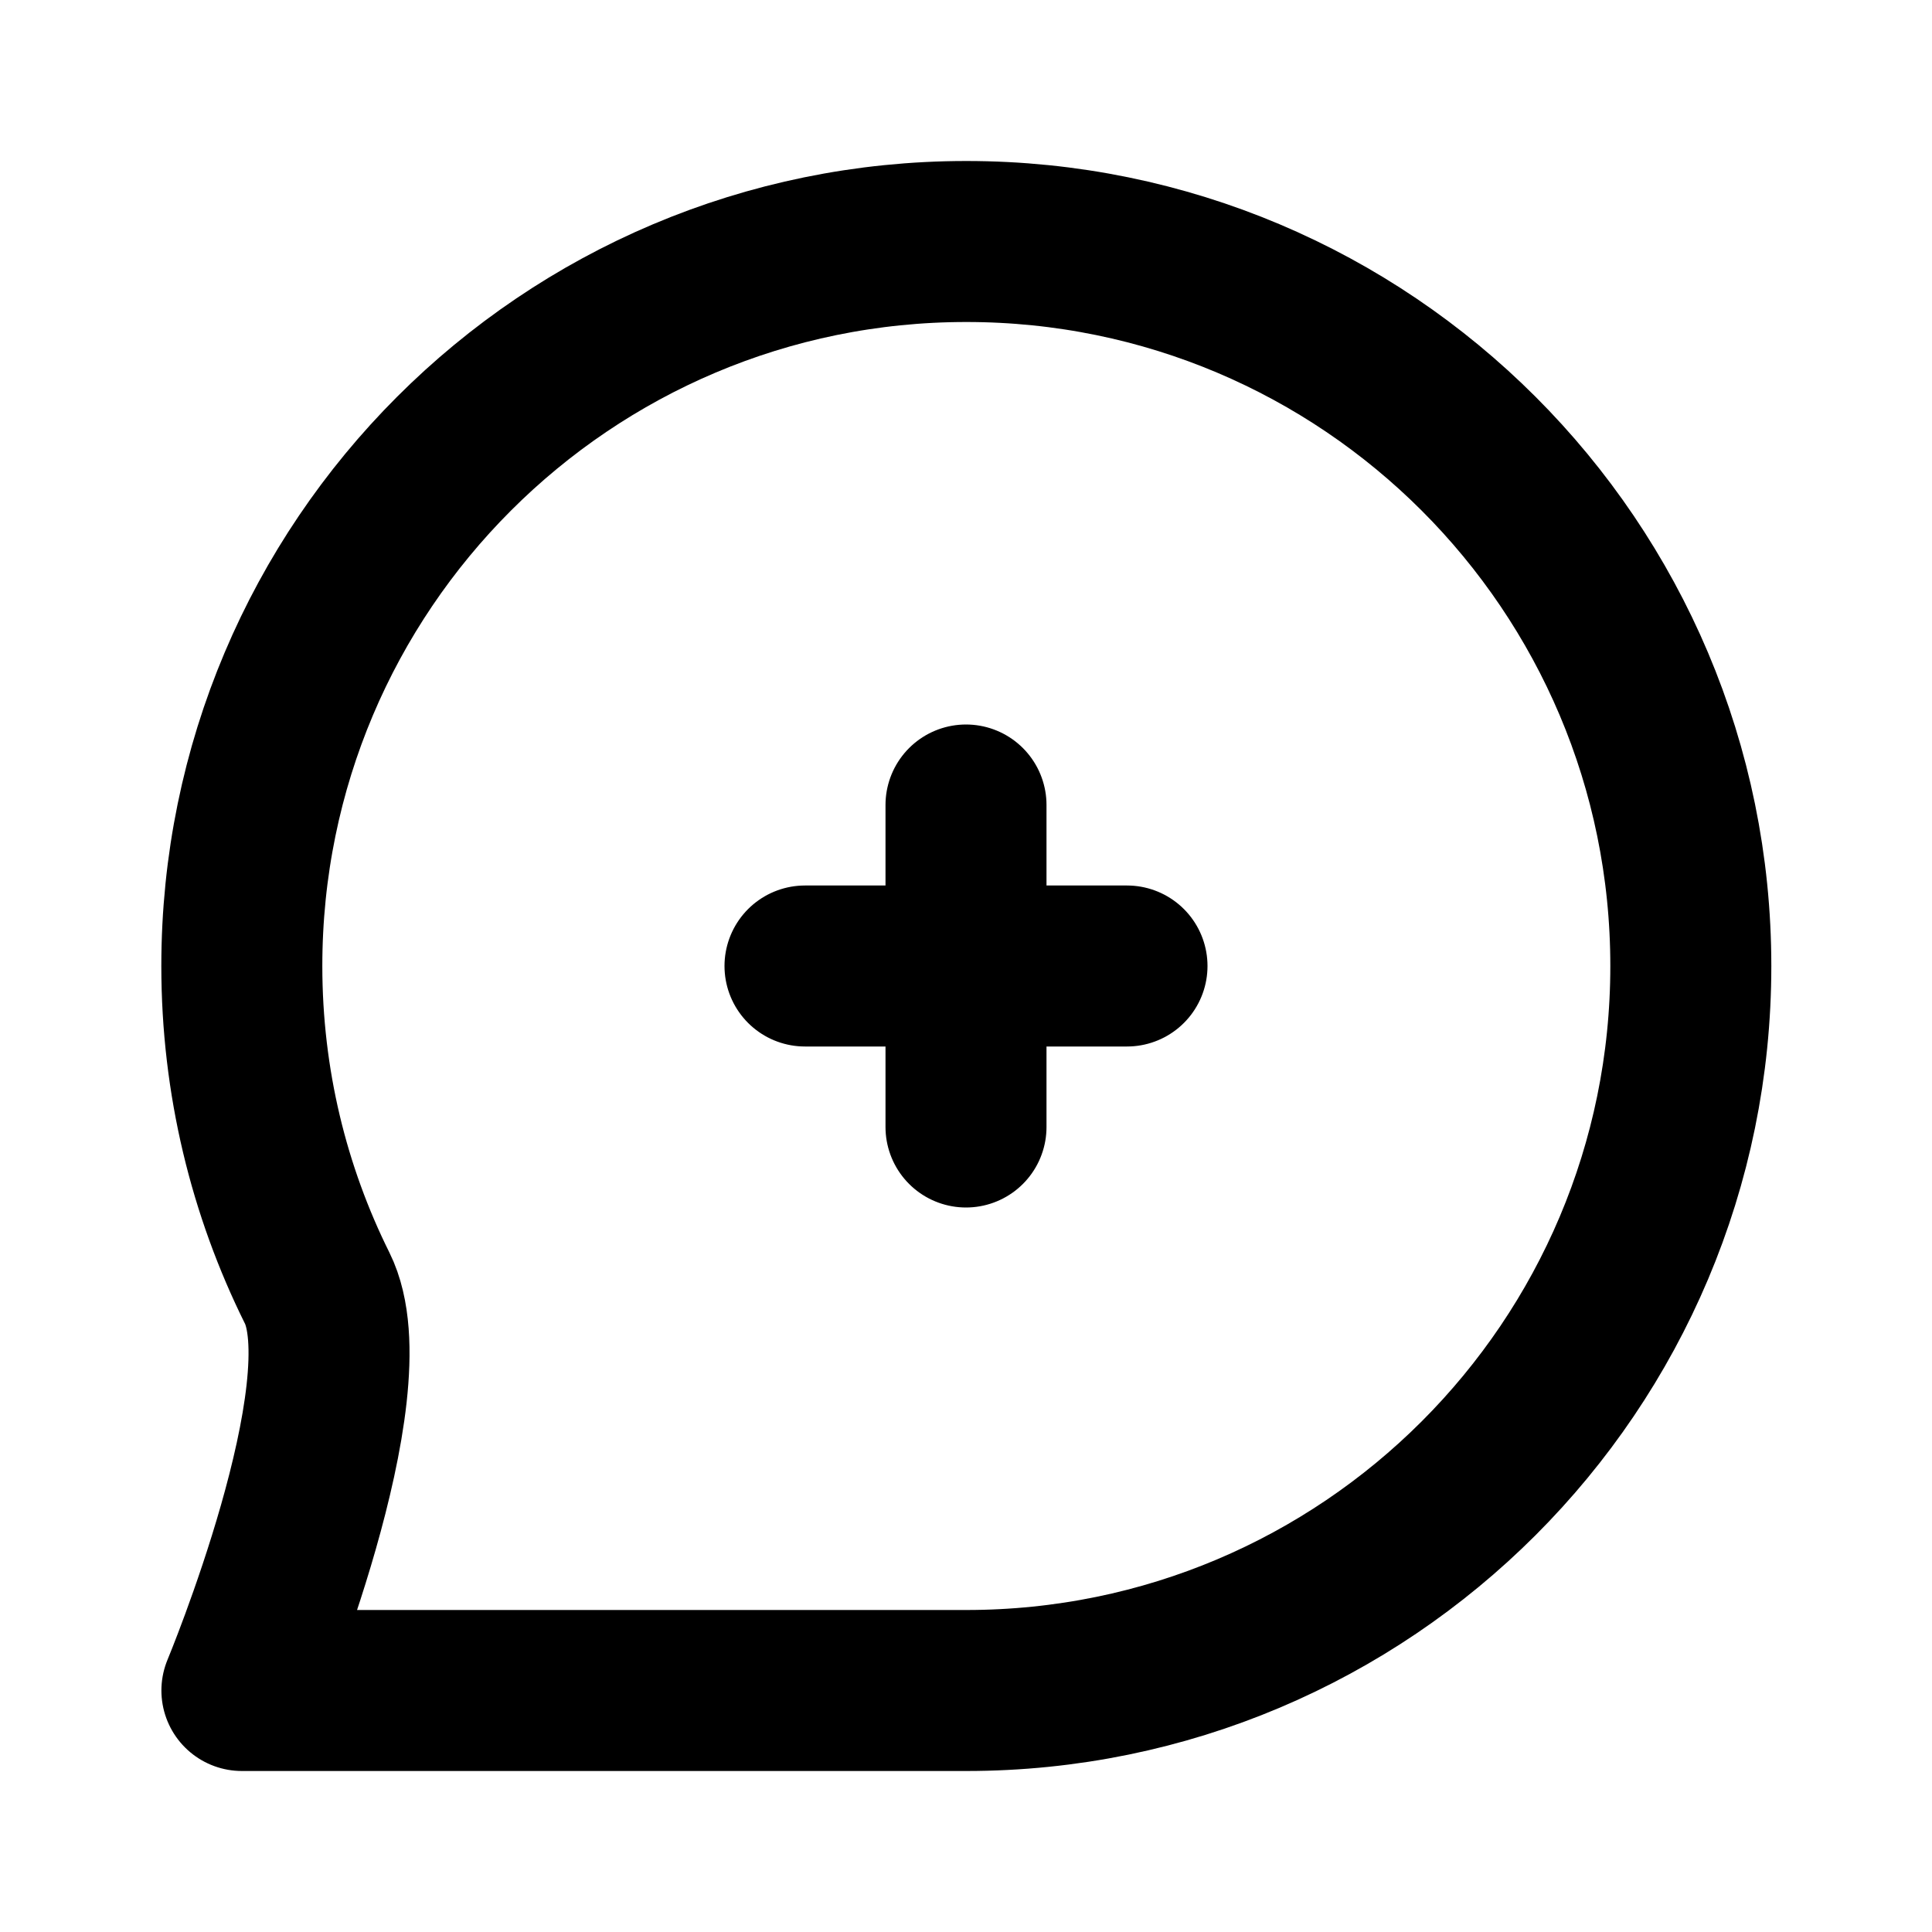
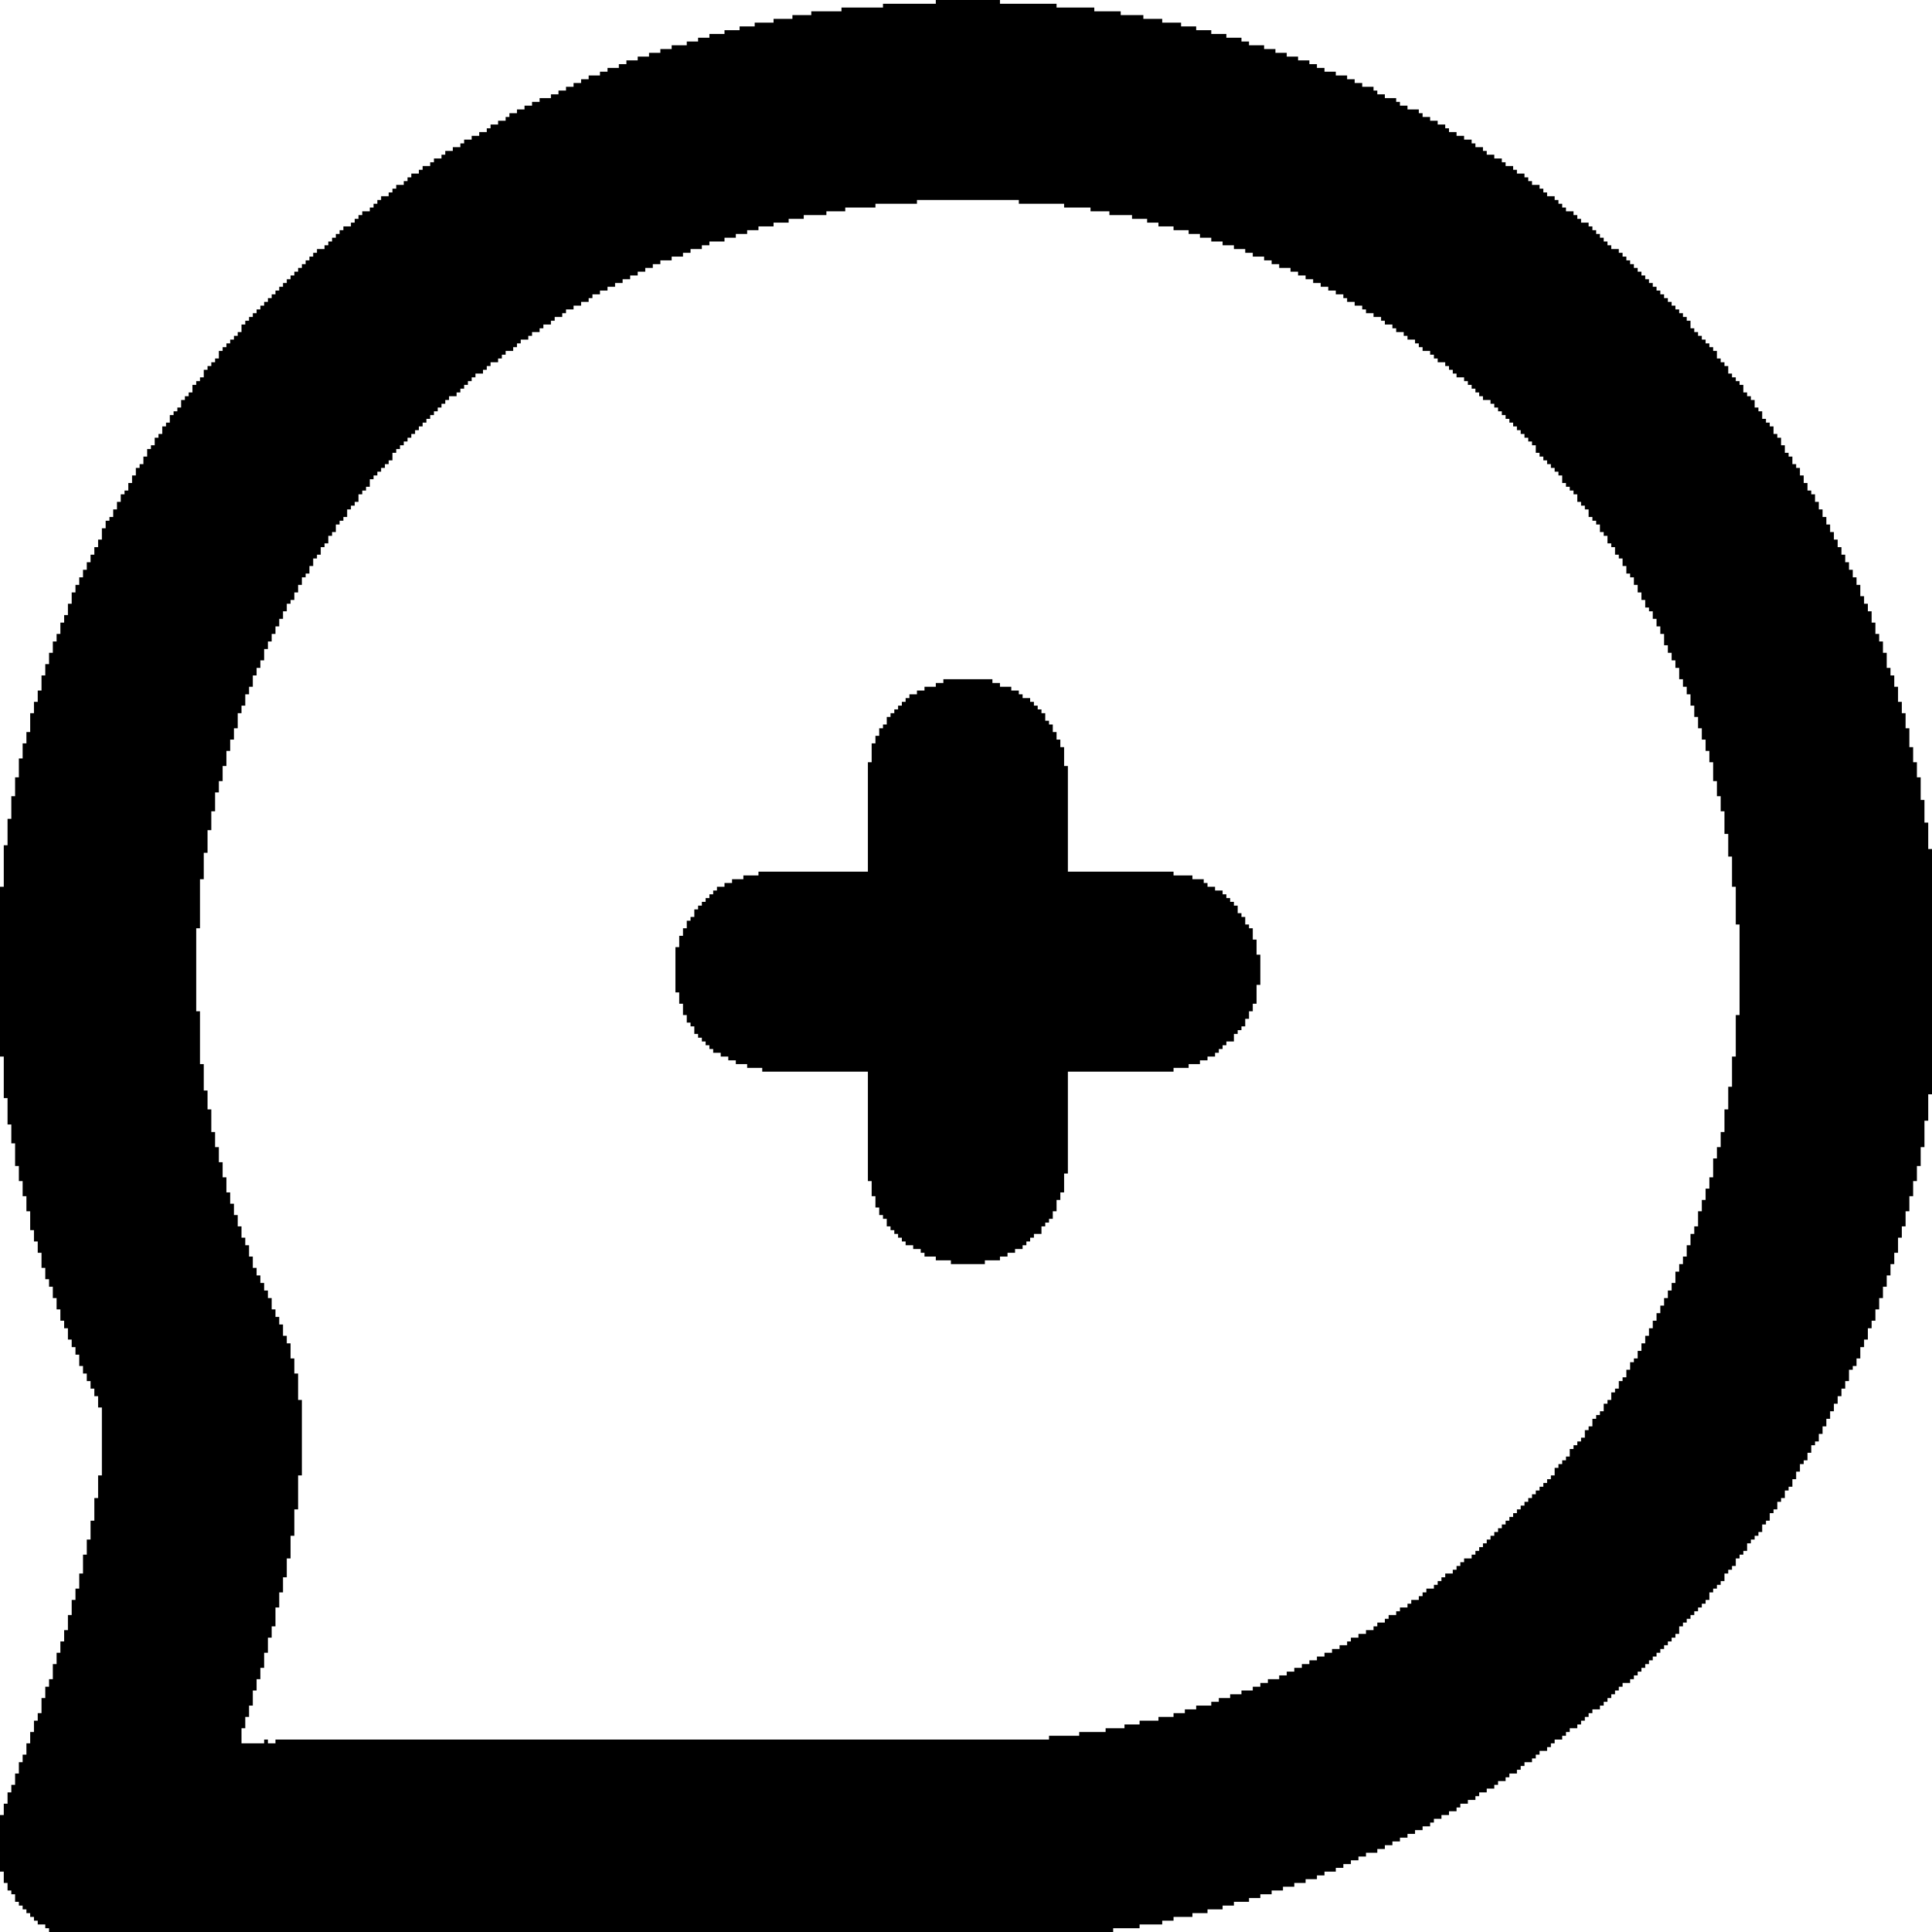
- <svg xmlns="http://www.w3.org/2000/svg" width="512px" height="512px" viewBox="0 0 24 24" fill="none">
-   <g id="SVGRepo_bgCarrier" stroke-width="0" />
-   <g id="SVGRepo_tracerCarrier" stroke-linecap="round" stroke-linejoin="round" />
-   <g id="SVGRepo_iconCarrier">
-     <path d="M10 12H14M12 10V14M21.004 12C21.004 16.971 16.974 21 12.004 21C9.967 21 3.005 21 3.005 21C3.005 21 4.564 17.256 3.94 16.001C3.341 14.796 3.004 13.437 3.004 12C3.004 7.029 7.033 3 12.004 3C16.974 3 21.004 7.029 21.004 12Z" stroke="#000000" stroke-width="2" stroke-linecap="round" stroke-linejoin="round" />
-   </g>
+ <svg xmlns="http://www.w3.org/2000/svg" viewBox="0 0 512 512" width="512" height="512" preserveAspectRatio="xMidYMid meet">
+   <path d="M248 0L265 0L265 1L280 1L280 2L290 2L290 3L297 3L297 4L303 4L303 5L308 5L308 6L313 6L313 7L317 7L317 8L321 8L321 9L325 9L325 10L329 10L329 11L331 11L331 12L335 12L335 13L338 13L338 14L341 14L341 15L344 15L344 16L347 16L347 17L349 17L349 18L351 18L351 19L354 19L354 20L357 20L357 21L359 21L359 22L361 22L361 23L364 23L364 24L365 24L365 25L367 25L367 26L370 26L370 27L371 27L371 28L373 28L373 29L376 29L376 30L377 30L377 31L379 31L379 32L381 32L381 33L383 33L383 34L384 34L384 35L386 35L386 36L388 36L388 37L390 37L390 38L391 38L391 39L393 39L393 40L394 40L394 41L396 41L396 42L398 42L398 43L399 43L399 44L401 44L401 45L402 45L402 46L404 46L404 47L405 47L405 48L406 48L406 49L408 49L408 50L409 50L409 51L410 51L410 52L412 52L412 53L413 53L413 54L414 54L414 55L415 55L415 56L417 56L417 57L418 57L418 58L419 58L419 59L421 59L421 60L422 60L422 61L423 61L423 62L424 62L424 63L425 63L425 64L426 64L426 65L427 65L427 66L429 66L429 67L430 67L430 68L431 68L431 69L432 69L432 70L433 70L433 71L434 71L434 72L435 72L435 73L436 73L436 74L437 74L437 75L438 75L438 76L439 76L439 77L440 77L440 78L441 78L441 79L442 79L442 80L443 80L443 81L444 81L444 82L445 82L445 83L446 83L446 84L447 84L447 85L448 85L448 87L449 87L449 88L450 88L450 89L451 89L451 90L452 90L452 91L453 91L453 92L454 92L454 93L455 93L455 95L456 95L456 96L457 96L457 97L458 97L458 99L459 99L459 100L460 100L460 101L461 101L461 102L462 102L462 104L463 104L463 105L464 105L464 106L465 106L465 108L466 108L466 109L467 109L467 111L468 111L468 112L469 112L469 113L470 113L470 115L471 115L471 116L472 116L472 118L473 118L473 120L474 120L474 121L475 121L475 123L476 123L476 124L477 124L477 126L478 126L478 128L479 128L479 130L480 130L480 131L481 131L481 133L482 133L482 135L483 135L483 137L484 137L484 139L485 139L485 141L486 141L486 143L487 143L487 145L488 145L488 147L489 147L489 149L490 149L490 151L491 151L491 153L492 153L492 155L493 155L493 158L494 158L494 160L495 160L495 162L496 162L496 165L497 165L497 168L498 168L498 170L499 170L499 173L500 173L500 177L501 177L501 179L502 179L502 182L503 182L503 186L504 186L504 189L505 189L505 193L506 193L506 198L507 198L507 202L508 202L508 206L509 206L509 212L510 212L510 218L511 218L511 225L512 225L512 290L511 290L511 297L510 297L510 304L509 304L509 309L508 309L508 313L507 313L507 317L506 317L506 321L505 321L505 325L504 325L504 328L503 328L503 332L502 332L502 335L501 335L501 338L500 338L500 341L499 341L499 344L498 344L498 347L497 347L497 350L496 350L496 352L495 352L495 355L494 355L494 357L493 357L493 360L492 360L492 362L491 362L491 363L490 363L490 366L489 366L489 368L488 368L488 370L487 370L487 372L486 372L486 374L485 374L485 376L484 376L484 378L483 378L483 380L482 380L482 382L481 382L481 383L480 383L480 385L479 385L479 387L478 387L478 388L477 388L477 390L476 390L476 392L475 392L475 394L474 394L474 395L473 395L473 397L472 397L472 398L471 398L471 400L470 400L470 401L469 401L469 403L468 403L468 404L467 404L467 406L466 406L466 407L465 407L465 408L464 408L464 409L463 409L463 411L462 411L462 412L461 412L461 413L460 413L460 415L459 415L459 416L458 416L458 417L457 417L457 419L456 419L456 420L455 420L455 421L454 421L454 422L453 422L453 424L452 424L452 425L451 425L451 426L450 426L450 427L449 427L449 428L448 428L448 429L447 429L447 430L446 430L446 431L445 431L445 433L444 433L444 434L443 434L443 435L442 435L442 436L441 436L441 437L440 437L440 438L439 438L439 439L438 439L438 440L437 440L437 441L436 441L436 442L435 442L435 443L434 443L434 444L433 444L433 445L432 445L432 446L430 446L430 447L429 447L429 448L428 448L428 449L427 449L427 450L426 450L426 451L425 451L425 452L424 452L424 453L422 453L422 454L421 454L421 455L420 455L420 456L419 456L419 457L418 457L418 458L416 458L416 459L415 459L415 460L414 460L414 461L412 461L412 462L411 462L411 463L410 463L410 464L408 464L408 465L407 465L407 466L406 466L406 467L404 467L404 468L403 468L403 469L402 469L402 470L400 470L400 471L399 471L399 472L397 472L397 473L396 473L396 474L394 474L394 475L392 475L392 476L391 476L391 477L389 477L389 478L387 478L387 479L386 479L386 480L384 480L384 481L382 481L382 482L380 482L380 483L379 483L379 484L377 484L377 485L375 485L375 486L373 486L373 487L371 487L371 488L369 488L369 489L367 489L367 490L365 490L365 491L362 491L362 492L360 492L360 493L358 493L358 494L356 494L356 495L354 495L354 496L351 496L351 497L349 497L349 498L346 498L346 499L343 499L343 500L340 500L340 501L337 501L337 502L334 502L334 503L331 503L331 504L327 504L327 505L324 505L324 506L320 506L320 507L316 507L316 508L311 508L311 509L308 509L308 510L302 510L302 511L295 511L295 512L13 512L13 511L12 511L12 510L10 510L10 509L9 509L9 508L8 508L8 507L7 507L7 506L6 506L6 505L5 505L5 504L4 504L4 502L3 502L3 501L2 501L2 499L1 499L1 496L0 496L0 481L1 481L1 478L2 478L2 475L3 475L3 473L4 473L4 470L5 470L5 467L6 467L6 465L7 465L7 462L8 462L8 459L9 459L9 456L10 456L10 454L11 454L11 450L12 450L12 447L13 447L13 445L14 445L14 441L15 441L15 438L16 438L16 435L17 435L17 432L18 432L18 428L19 428L19 424L20 424L20 421L21 421L21 417L22 417L22 412L23 412L23 408L24 408L24 403L25 403L25 397L26 397L26 391L27 391L27 373L26 373L26 370L25 370L25 368L24 368L24 366L23 366L23 364L22 364L22 362L21 362L21 359L20 359L20 357L19 357L19 355L18 355L18 352L17 352L17 350L16 350L16 347L15 347L15 344L14 344L14 341L13 341L13 339L12 339L12 336L11 336L11 332L10 332L10 329L9 329L9 326L8 326L8 321L7 321L7 317L6 317L6 313L5 313L5 309L4 309L4 303L3 303L3 298L2 298L2 291L1 291L1 280L0 280L0 235L1 235L1 224L2 224L2 217L3 217L3 211L4 211L4 206L5 206L5 201L6 201L6 197L7 197L7 194L8 194L8 189L9 189L9 186L10 186L10 183L11 183L11 179L12 179L12 176L13 176L13 173L14 173L14 170L15 170L15 168L16 168L16 165L17 165L17 163L18 163L18 160L19 160L19 157L20 157L20 155L21 155L21 153L22 153L22 151L23 151L23 149L24 149L24 147L25 147L25 145L26 145L26 143L27 143L27 140L28 140L28 138L29 138L29 137L30 137L30 135L31 135L31 133L32 133L32 131L33 131L33 130L34 130L34 128L35 128L35 126L36 126L36 124L37 124L37 123L38 123L38 121L39 121L39 119L40 119L40 118L41 118L41 116L42 116L42 115L43 115L43 113L44 113L44 112L45 112L45 110L46 110L46 109L47 109L47 108L48 108L48 106L49 106L49 105L50 105L50 104L51 104L51 102L52 102L52 101L53 101L53 100L54 100L54 98L55 98L55 97L56 97L56 96L57 96L57 95L58 95L58 93L59 93L59 92L60 92L60 91L61 91L61 90L62 90L62 89L63 89L63 88L64 88L64 86L65 86L65 85L66 85L66 84L67 84L67 83L68 83L68 82L69 82L69 81L70 81L70 80L71 80L71 79L72 79L72 78L73 78L73 77L74 77L74 76L75 76L75 75L76 75L76 74L77 74L77 73L78 73L78 72L79 72L79 71L80 71L80 70L81 70L81 69L82 69L82 68L83 68L83 67L84 67L84 66L86 66L86 65L87 65L87 64L88 64L88 63L89 63L89 62L90 62L90 61L91 61L91 60L93 60L93 59L94 59L94 58L95 58L95 57L96 57L96 56L98 56L98 55L99 55L99 54L100 54L100 53L101 53L101 52L103 52L103 51L104 51L104 50L105 50L105 49L107 49L107 48L108 48L108 47L109 47L109 46L111 46L111 45L112 45L112 44L114 44L114 43L115 43L115 42L117 42L117 41L118 41L118 40L120 40L120 39L122 39L122 38L123 38L123 37L125 37L125 36L127 36L127 35L129 35L129 34L130 34L130 33L132 33L132 32L134 32L134 31L135 31L135 30L137 30L137 29L139 29L139 28L141 28L141 27L143 27L143 26L146 26L146 25L148 25L148 24L150 24L150 23L152 23L152 22L154 22L154 21L156 21L156 20L159 20L159 19L161 19L161 18L164 18L164 17L166 17L166 16L169 16L169 15L172 15L172 14L175 14L175 13L178 13L178 12L182 12L182 11L185 11L185 10L188 10L188 9L192 9L192 8L196 8L196 7L200 7L200 6L205 6L205 5L210 5L210 4L215 4L215 3L223 3L223 2L234 2L234 1L248 1Z M243 53L243 54L232 54L232 55L224 55L224 56L219 56L219 57L213 57L213 58L209 58L209 59L205 59L205 60L201 60L201 61L198 61L198 62L195 62L195 63L192 63L192 64L188 64L188 65L186 65L186 66L183 66L183 67L181 67L181 68L178 68L178 69L175 69L175 70L173 70L173 71L171 71L171 72L169 72L169 73L167 73L167 74L165 74L165 75L163 75L163 76L161 76L161 77L159 77L159 78L157 78L157 79L156 79L156 80L154 80L154 81L152 81L152 82L150 82L150 83L149 83L149 84L147 84L147 85L146 85L146 86L144 86L144 87L143 87L143 88L141 88L141 89L140 89L140 90L138 90L138 91L137 91L137 92L136 92L136 93L134 93L134 94L133 94L133 95L132 95L132 96L130 96L130 97L129 97L129 98L128 98L128 99L126 99L126 100L125 100L125 101L124 101L124 102L123 102L123 103L122 103L122 104L121 104L121 105L119 105L119 106L118 106L118 107L117 107L117 108L116 108L116 109L115 109L115 110L114 110L114 111L113 111L113 112L112 112L112 113L111 113L111 114L110 114L110 115L109 115L109 116L108 116L108 117L107 117L107 118L106 118L106 119L105 119L105 120L104 120L104 122L103 122L103 123L102 123L102 124L101 124L101 125L100 125L100 126L99 126L99 127L98 127L98 129L97 129L97 130L96 130L96 131L95 131L95 133L94 133L94 134L93 134L93 135L92 135L92 137L91 137L91 138L90 138L90 139L89 139L89 141L88 141L88 142L87 142L87 144L86 144L86 145L85 145L85 147L84 147L84 148L83 148L83 150L82 150L82 152L81 152L81 153L80 153L80 155L79 155L79 157L78 157L78 159L77 159L77 160L76 160L76 162L75 162L75 164L74 164L74 166L73 166L73 168L72 168L72 170L71 170L71 172L70 172L70 175L69 175L69 177L68 177L68 179L67 179L67 182L66 182L66 184L65 184L65 187L64 187L64 189L63 189L63 193L62 193L62 196L61 196L61 199L60 199L60 203L59 203L59 207L58 207L58 210L57 210L57 215L56 215L56 220L55 220L55 226L54 226L54 233L53 233L53 246L52 246L52 268L53 268L53 282L54 282L54 289L55 289L55 294L56 294L56 300L57 300L57 304L58 304L58 308L59 308L59 312L60 312L60 316L61 316L61 319L62 319L62 322L63 322L63 325L64 325L64 328L65 328L65 330L66 330L66 333L67 333L67 336L68 336L68 338L69 338L69 340L70 340L70 342L71 342L71 344L72 344L72 347L73 347L73 349L74 349L74 351L75 351L75 354L76 354L76 356L77 356L77 360L78 360L78 364L79 364L79 371L80 371L80 391L79 391L79 400L78 400L78 407L77 407L77 413L76 413L76 418L75 418L75 422L74 422L74 426L73 426L73 431L72 431L72 434L71 434L71 438L70 438L70 442L69 442L69 445L68 445L68 448L67 448L67 452L66 452L66 455L65 455L65 458L64 458L64 462L70 462L70 461L71 461L71 462L73 462L73 461L278 461L278 460L286 460L286 459L293 459L293 458L298 458L298 457L302 457L302 456L307 456L307 455L311 455L311 454L314 454L314 453L317 453L317 452L321 452L321 451L323 451L323 450L326 450L326 449L329 449L329 448L332 448L332 447L334 447L334 446L336 446L336 445L339 445L339 444L341 444L341 443L343 443L343 442L345 442L345 441L347 441L347 440L349 440L349 439L351 439L351 438L353 438L353 437L355 437L355 436L357 436L357 435L358 435L358 434L360 434L360 433L362 433L362 432L364 432L364 431L365 431L365 430L367 430L367 429L368 429L368 428L370 428L370 427L371 427L371 426L373 426L373 425L374 425L374 424L376 424L376 423L377 423L377 422L378 422L378 421L380 421L380 420L381 420L381 419L382 419L382 418L383 418L383 417L385 417L385 416L386 416L386 415L387 415L387 414L388 414L388 413L390 413L390 412L391 412L391 411L392 411L392 410L393 410L393 409L394 409L394 408L395 408L395 407L396 407L396 406L397 406L397 405L398 405L398 404L399 404L399 403L400 403L400 402L401 402L401 401L402 401L402 400L403 400L403 399L404 399L404 398L405 398L405 397L406 397L406 396L407 396L407 395L408 395L408 394L409 394L409 393L410 393L410 392L411 392L411 391L412 391L412 389L413 389L413 388L414 388L414 387L415 387L415 386L416 386L416 384L417 384L417 383L418 383L418 382L419 382L419 381L420 381L420 379L421 379L421 378L422 378L422 376L423 376L423 375L424 375L424 374L425 374L425 372L426 372L426 371L427 371L427 369L428 369L428 368L429 368L429 366L430 366L430 365L431 365L431 363L432 363L432 361L433 361L433 360L434 360L434 358L435 358L435 356L436 356L436 354L437 354L437 352L438 352L438 350L439 350L439 348L440 348L440 346L441 346L441 344L442 344L442 342L443 342L443 340L444 340L444 337L445 337L445 335L446 335L446 333L447 333L447 330L448 330L448 327L449 327L449 325L450 325L450 321L451 321L451 318L452 318L452 315L453 315L453 312L454 312L454 307L455 307L455 304L456 304L456 300L457 300L457 294L458 294L458 288L459 288L459 280L460 280L460 269L461 269L461 245L460 245L460 235L459 235L459 227L458 227L458 221L457 221L457 215L456 215L456 211L455 211L455 207L454 207L454 202L453 202L453 199L452 199L452 196L451 196L451 193L450 193L450 190L449 190L449 187L448 187L448 184L447 184L447 182L446 182L446 180L445 180L445 177L444 177L444 175L443 175L443 173L442 173L442 171L441 171L441 168L440 168L440 166L439 166L439 164L438 164L438 162L437 162L437 161L436 161L436 159L435 159L435 157L434 157L434 155L433 155L433 153L432 153L432 152L431 152L431 150L430 150L430 148L429 148L429 147L428 147L428 145L427 145L427 144L426 144L426 142L425 142L425 141L424 141L424 139L423 139L423 138L422 138L422 137L421 137L421 135L420 135L420 134L419 134L419 133L418 133L418 131L417 131L417 130L416 130L416 129L415 129L415 128L414 128L414 126L413 126L413 125L412 125L412 124L411 124L411 123L410 123L410 122L409 122L409 121L408 121L408 120L407 120L407 118L406 118L406 117L405 117L405 116L404 116L404 115L403 115L403 114L402 114L402 113L401 113L401 112L400 112L400 111L399 111L399 110L398 110L398 109L397 109L397 108L396 108L396 107L395 107L395 106L393 106L393 105L392 105L392 104L391 104L391 103L390 103L390 102L389 102L389 101L388 101L388 100L386 100L386 99L385 99L385 98L384 98L384 97L383 97L383 96L381 96L381 95L380 95L380 94L379 94L379 93L377 93L377 92L376 92L376 91L375 91L375 90L373 90L373 89L372 89L372 88L370 88L370 87L369 87L369 86L367 86L367 85L366 85L366 84L364 84L364 83L362 83L362 82L361 82L361 81L359 81L359 80L357 80L357 79L356 79L356 78L354 78L354 77L352 77L352 76L350 76L350 75L348 75L348 74L346 74L346 73L344 73L344 72L342 72L342 71L339 71L339 70L337 70L337 69L335 69L335 68L332 68L332 67L330 67L330 66L327 66L327 65L324 65L324 64L321 64L321 63L318 63L318 62L315 62L315 61L311 61L311 60L307 60L307 59L304 59L304 58L300 58L300 57L294 57L294 56L289 56L289 55L282 55L282 54L270 54L270 53Z M250 180L263 180L263 181L265 181L265 182L268 182L268 183L270 183L270 184L271 184L271 185L273 185L273 186L274 186L274 187L275 187L275 188L276 188L276 189L277 189L277 191L278 191L278 192L279 192L279 194L280 194L280 196L281 196L281 198L282 198L282 203L283 203L283 231L311 231L311 232L316 232L316 233L319 233L319 234L320 234L320 235L322 235L322 236L324 236L324 237L325 237L325 238L326 238L326 239L327 239L327 240L328 240L328 242L329 242L329 243L330 243L330 245L331 245L331 246L332 246L332 249L333 249L333 253L334 253L334 261L333 261L333 266L332 266L332 268L331 268L331 270L330 270L330 272L329 272L329 273L328 273L328 274L327 274L327 276L325 276L325 277L324 277L324 278L323 278L323 279L322 279L322 280L320 280L320 281L318 281L318 282L315 282L315 283L311 283L311 284L283 284L283 311L282 311L282 316L281 316L281 318L280 318L280 321L279 321L279 323L278 323L278 324L277 324L277 325L276 325L276 327L274 327L274 328L273 328L273 329L272 329L272 330L271 330L271 331L269 331L269 332L267 332L267 333L265 333L265 334L261 334L261 335L252 335L252 334L248 334L248 333L245 333L245 332L244 332L244 331L242 331L242 330L240 330L240 329L239 329L239 328L238 328L238 327L237 327L237 326L236 326L236 325L235 325L235 323L234 323L234 322L233 322L233 320L232 320L232 317L231 317L231 313L230 313L230 284L202 284L202 283L198 283L198 282L195 282L195 281L193 281L193 280L191 280L191 279L189 279L189 278L188 278L188 277L187 277L187 276L186 276L186 275L185 275L185 274L184 274L184 272L183 272L183 271L182 271L182 269L181 269L181 266L180 266L180 263L179 263L179 251L180 251L180 248L181 248L181 246L182 246L182 244L183 244L183 243L184 243L184 241L185 241L185 240L186 240L186 239L187 239L187 238L188 238L188 237L189 237L189 236L190 236L190 235L192 235L192 234L194 234L194 233L197 233L197 232L201 232L201 231L230 231L230 202L231 202L231 197L232 197L232 195L233 195L233 193L234 193L234 192L235 192L235 190L236 190L236 189L237 189L237 188L238 188L238 187L239 187L239 186L240 186L240 185L241 185L241 184L243 184L243 183L245 183L245 182L248 182L248 181L250 181Z" fill="#000000" fill-rule="evenodd" />
</svg>
